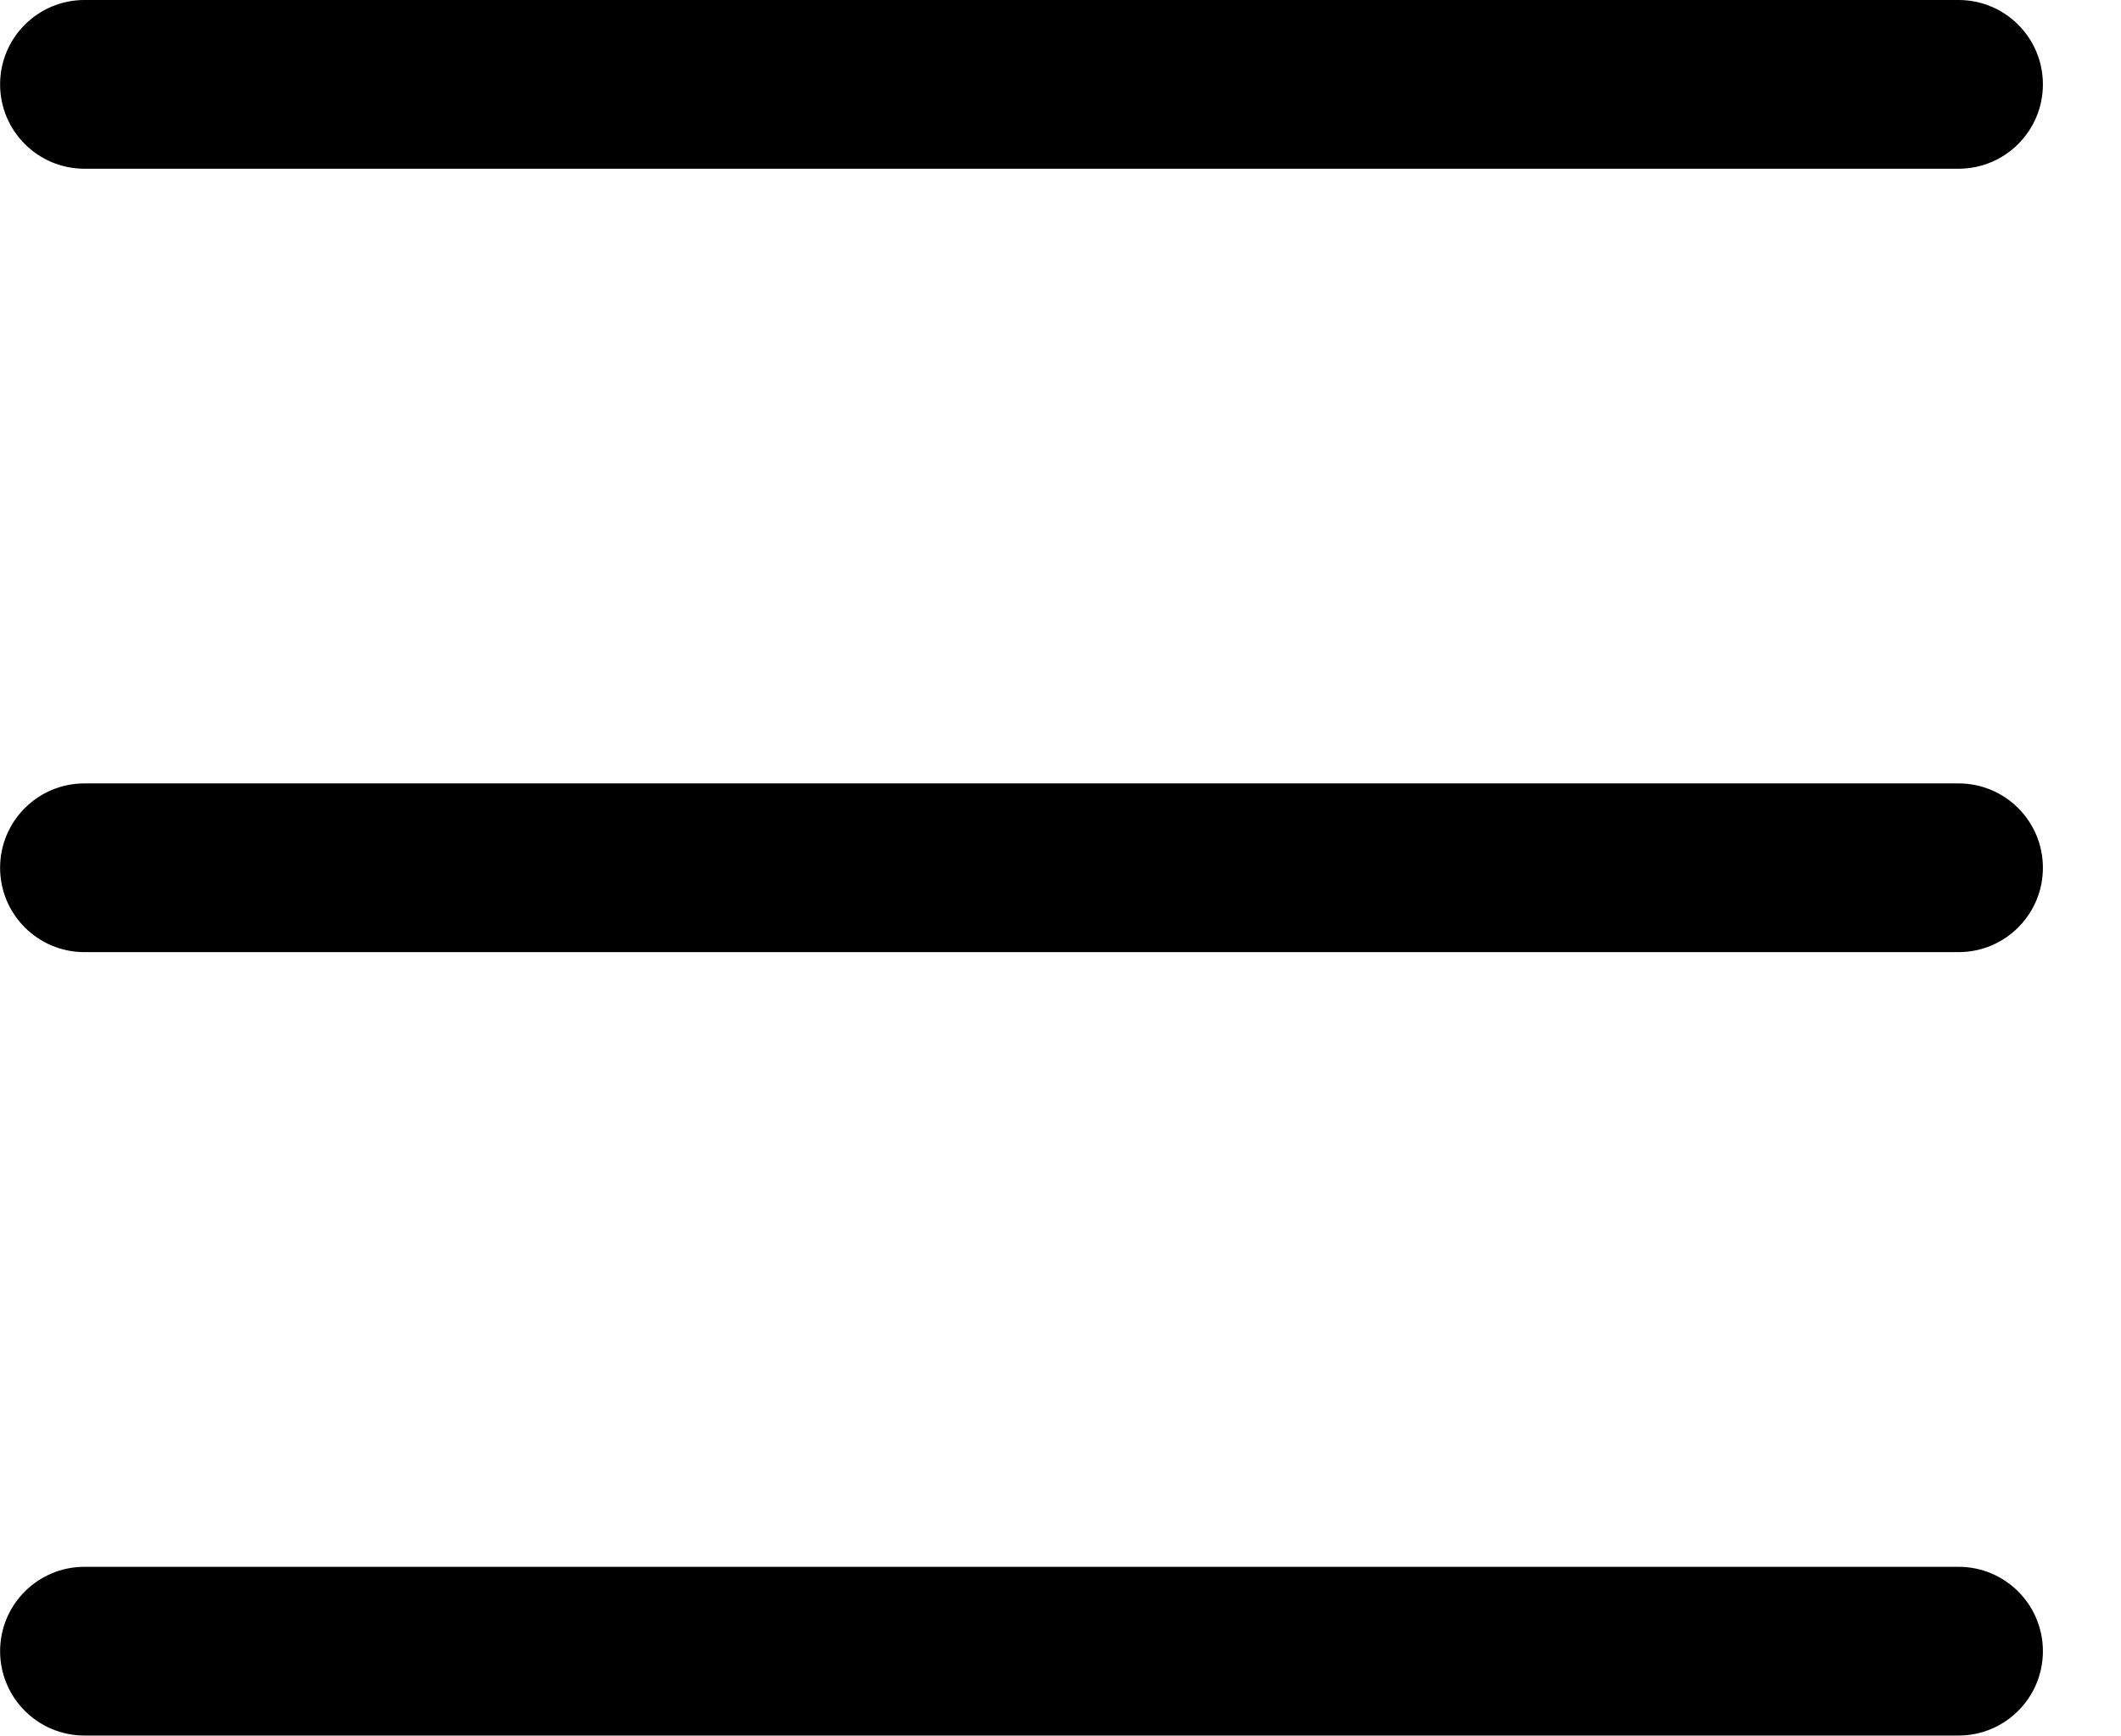
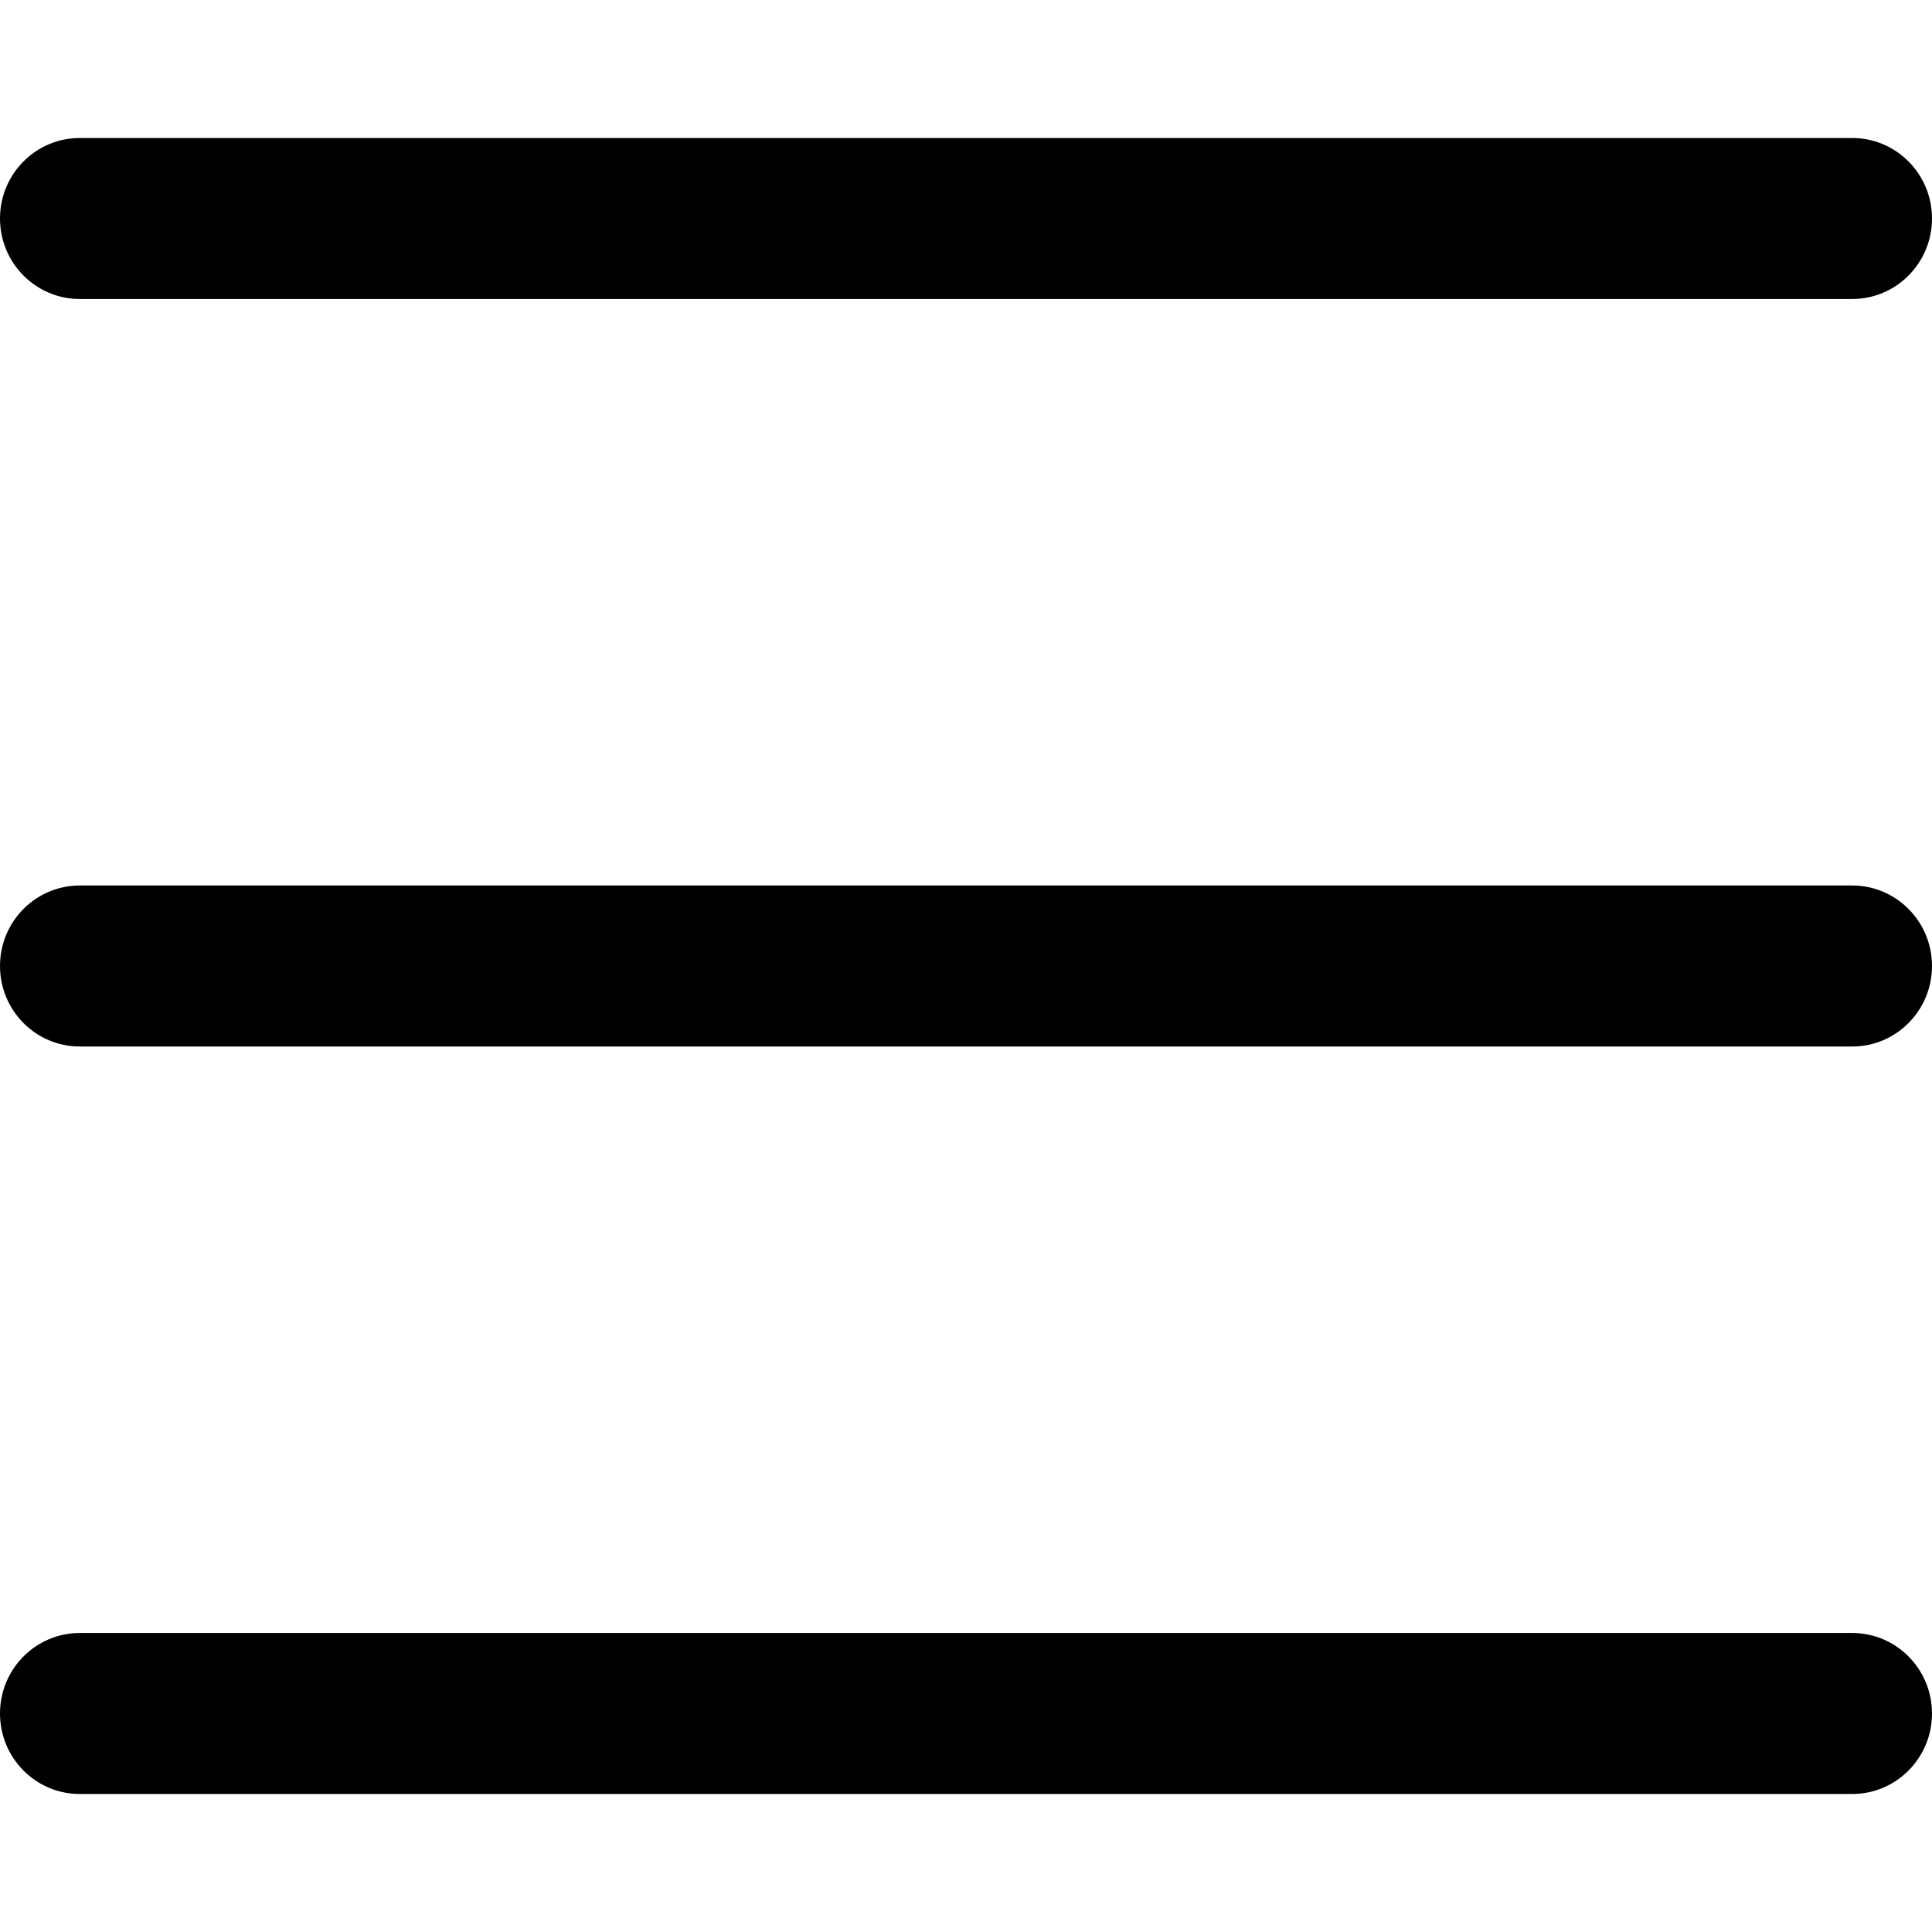
- <svg xmlns="http://www.w3.org/2000/svg" width="22" height="18" viewBox="0 0 22 18">
-   <path d="M.875 1.75h19.44a.874.874 0 1 0 0-1.75H.876a.874.874 0 1 0 0 1.75zM.875 9.875h19.44a.874.874 0 1 0 0-1.75H.876a.874.874 0 1 0 0 1.75zM.875 18h19.44a.874.874 0 1 0 0-1.75H.876a.874.874 0 1 0 0 1.75z" />
+ <svg xmlns="http://www.w3.org/2000/svg" height="21" width="21" viewBox="0 0 21 21">
+   <path d="M.866 3.25h19.267a.867.875 0 1 0 0-1.75H.867a.867.875 0 1 0 0 1.75zm0 8.125h19.267a.867.875 0 1 0 0-1.75H.867a.867.875 0 1 0 0 1.75zm0 8.125h19.267a.867.875 0 1 0 0-1.75H.867a.867.875 0 1 0 0 1.75z" />
</svg>
